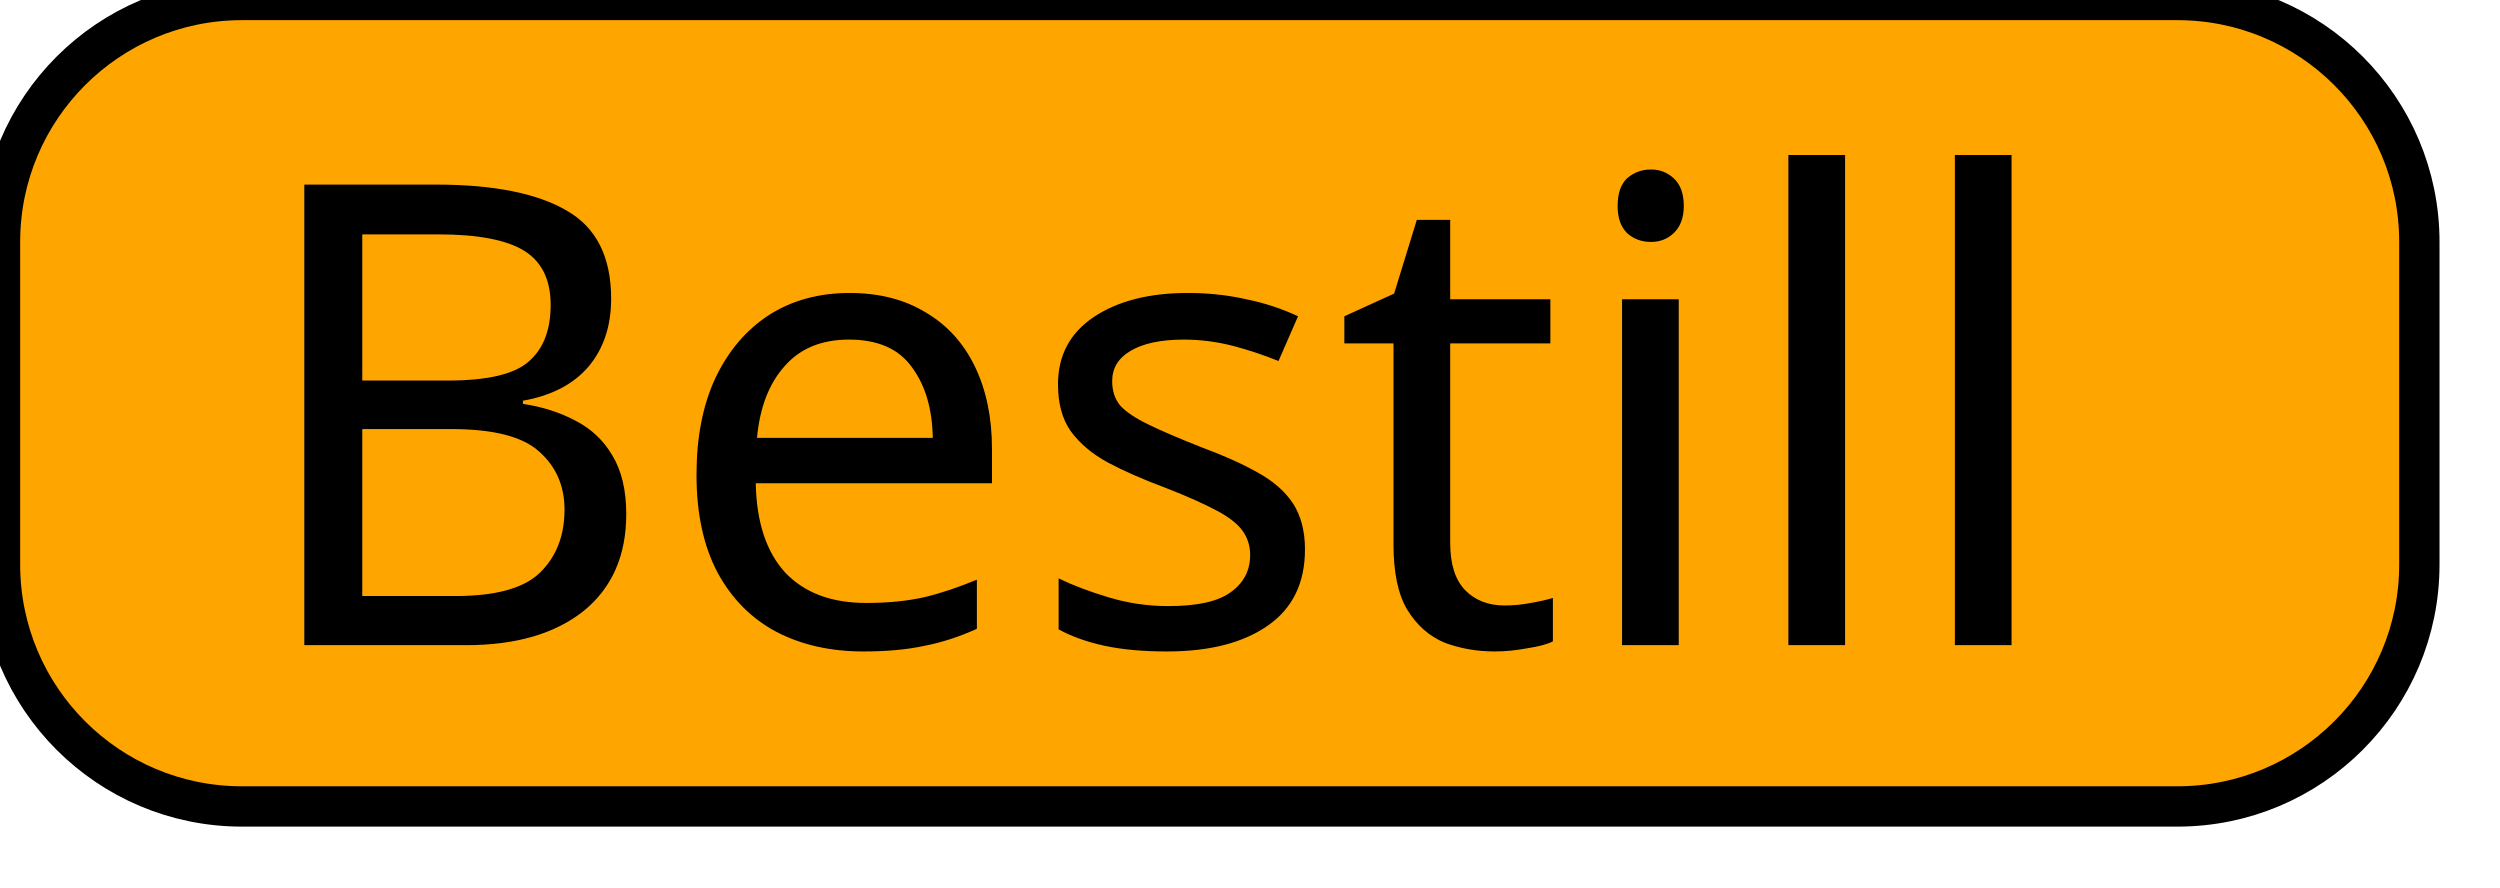
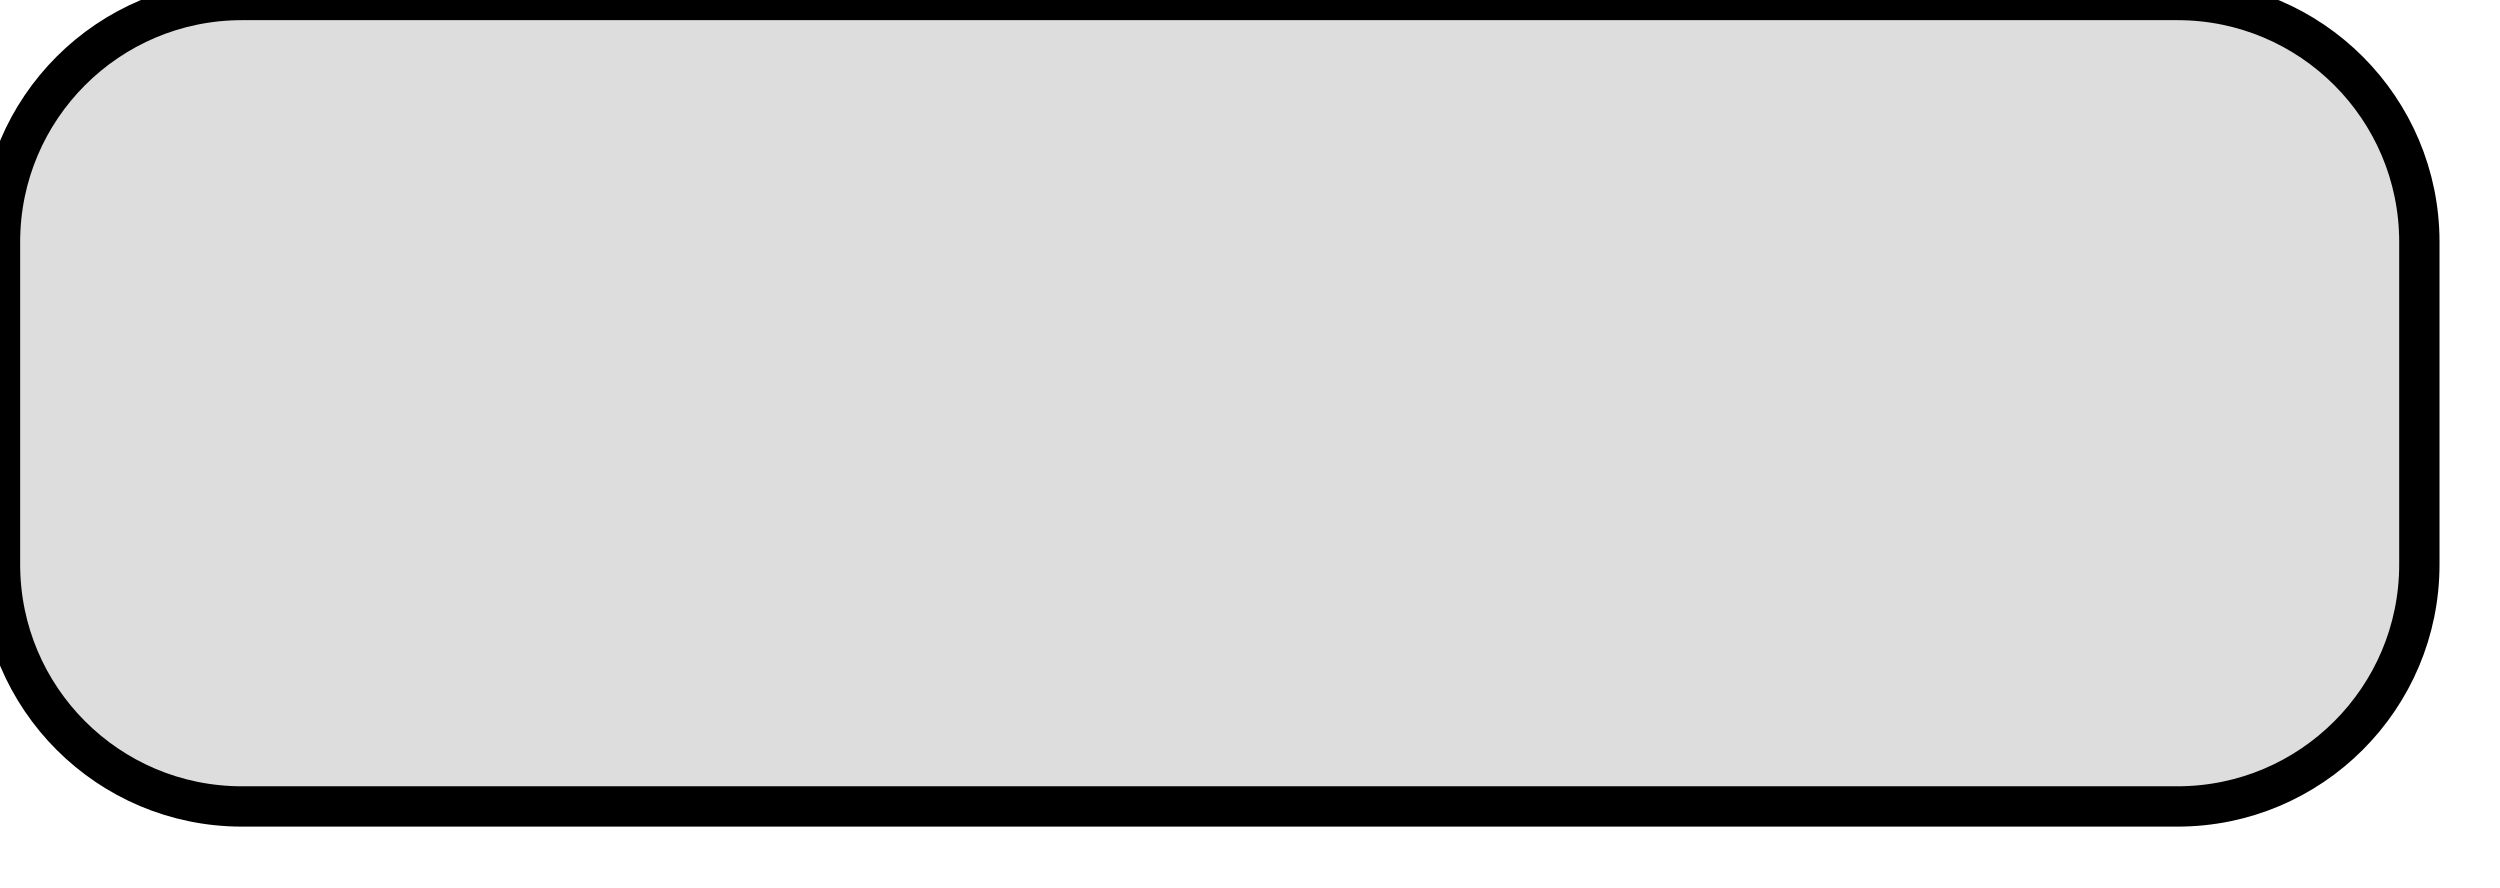
<svg xmlns="http://www.w3.org/2000/svg" version="1.1" width="62" height="22">
+   <defs>
+     <style>
+             * { fill: #ddd; }
+             :hover { fill: cornflowerblue; }
+         </style>
+   </defs>
  <g id="orderButton">
    <rect x="0" y="0" width="60" height="20" rx="6" ry="6" fill="orange" stroke="black" stroke-width="1" />
    <text x="6" y="16" fill="black" font-family="Verdana" font-size="16">Bestill</text>
  </g>
</svg>
